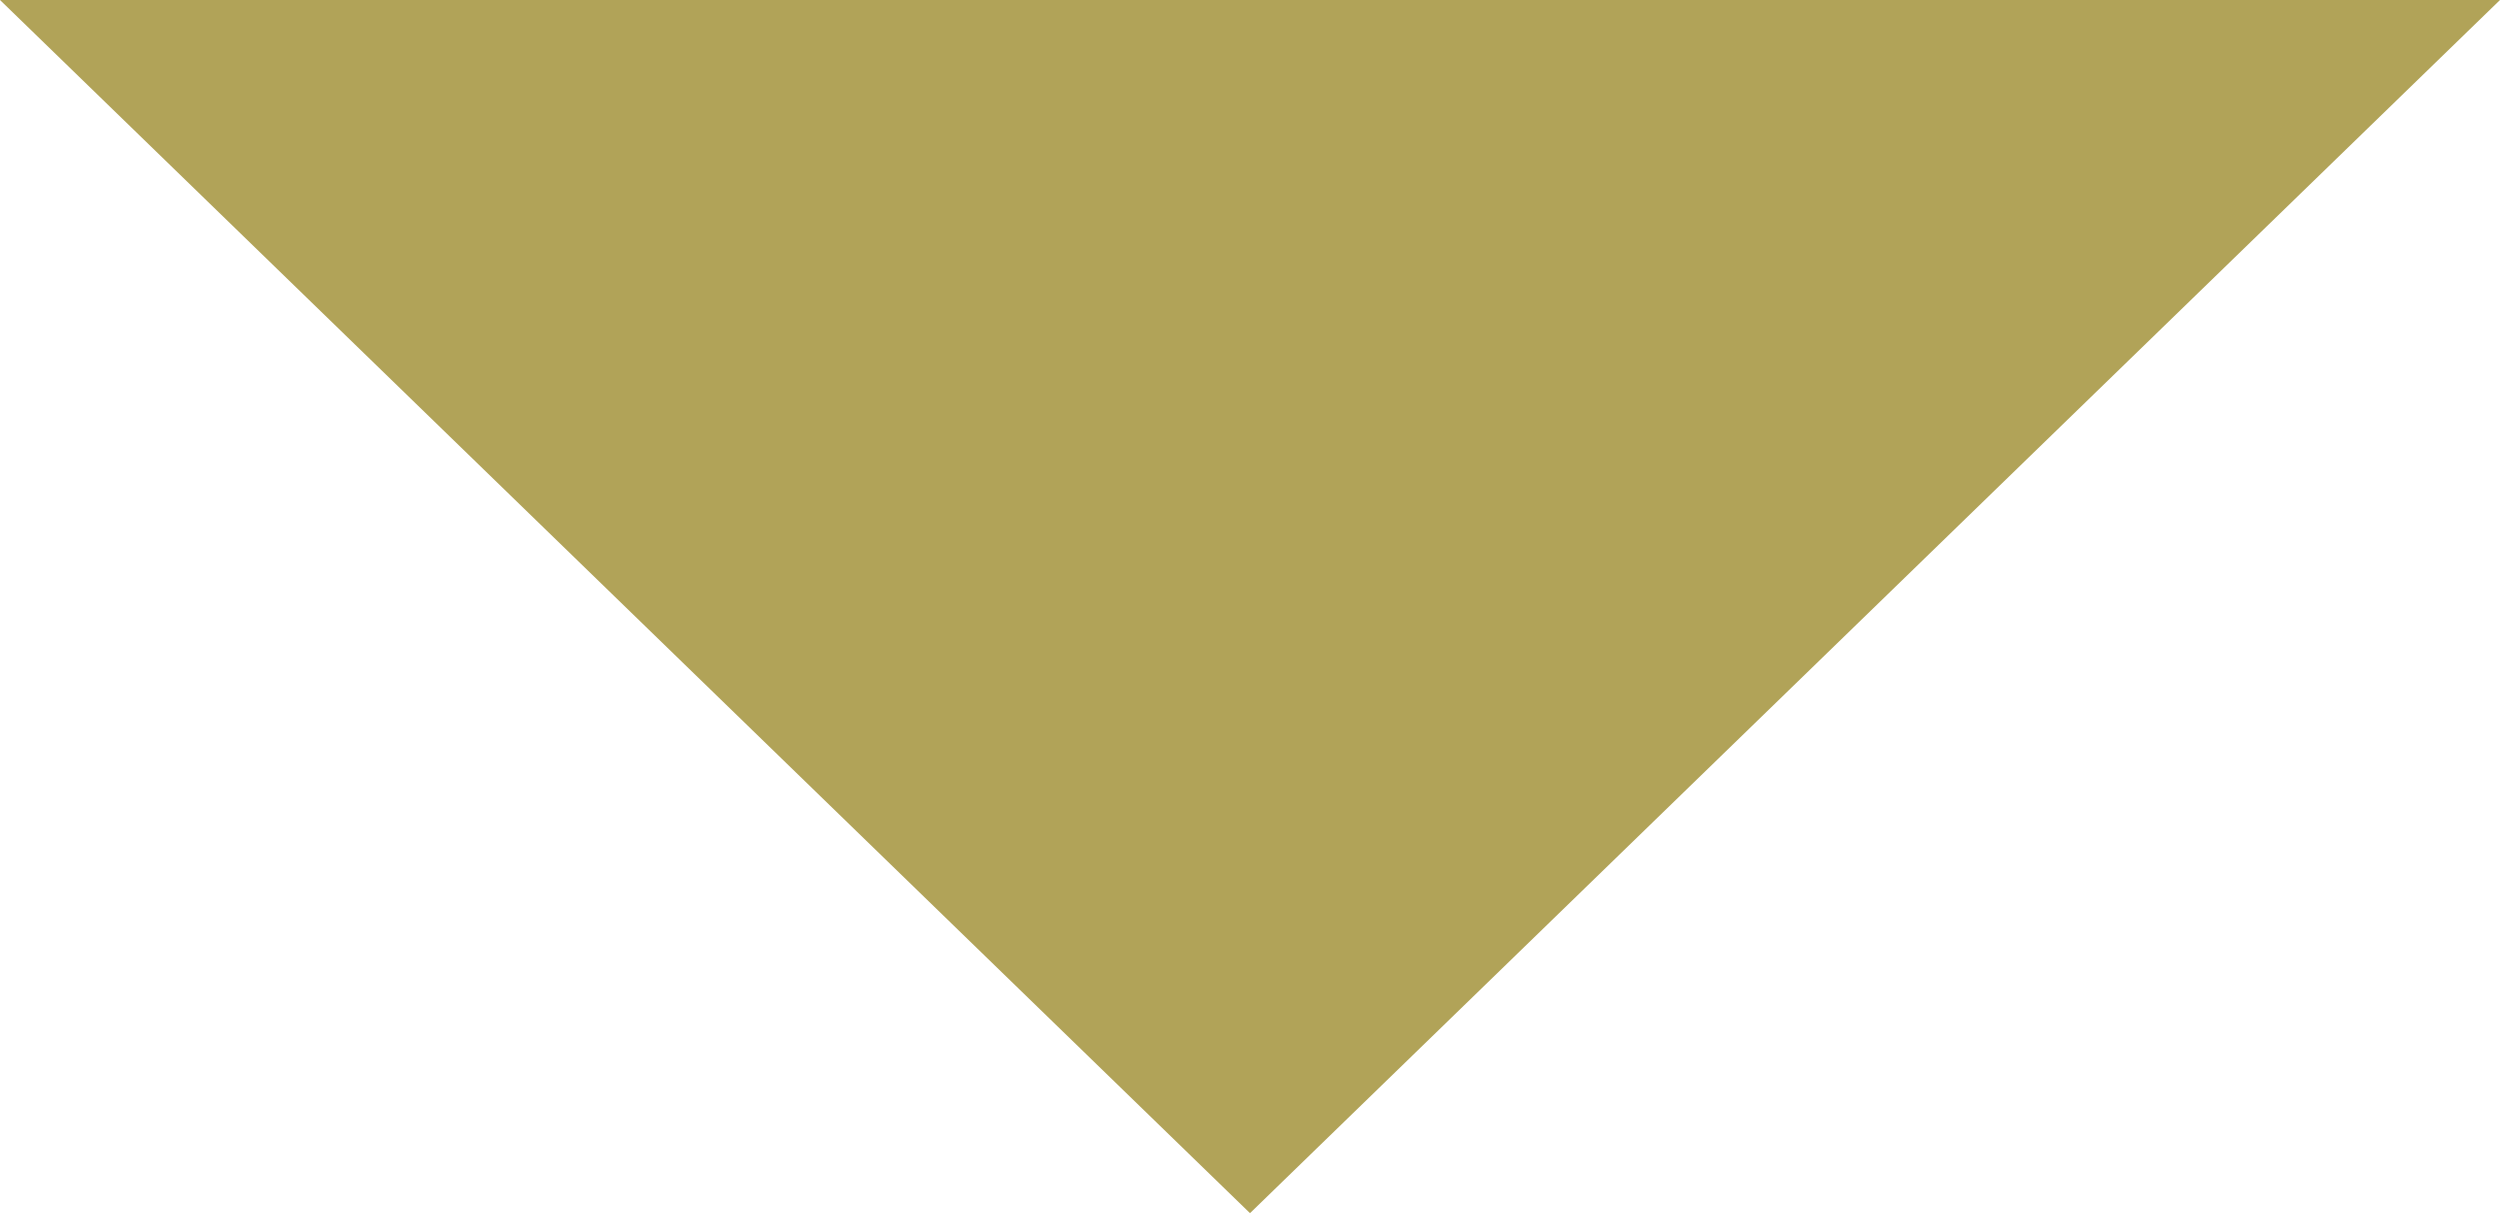
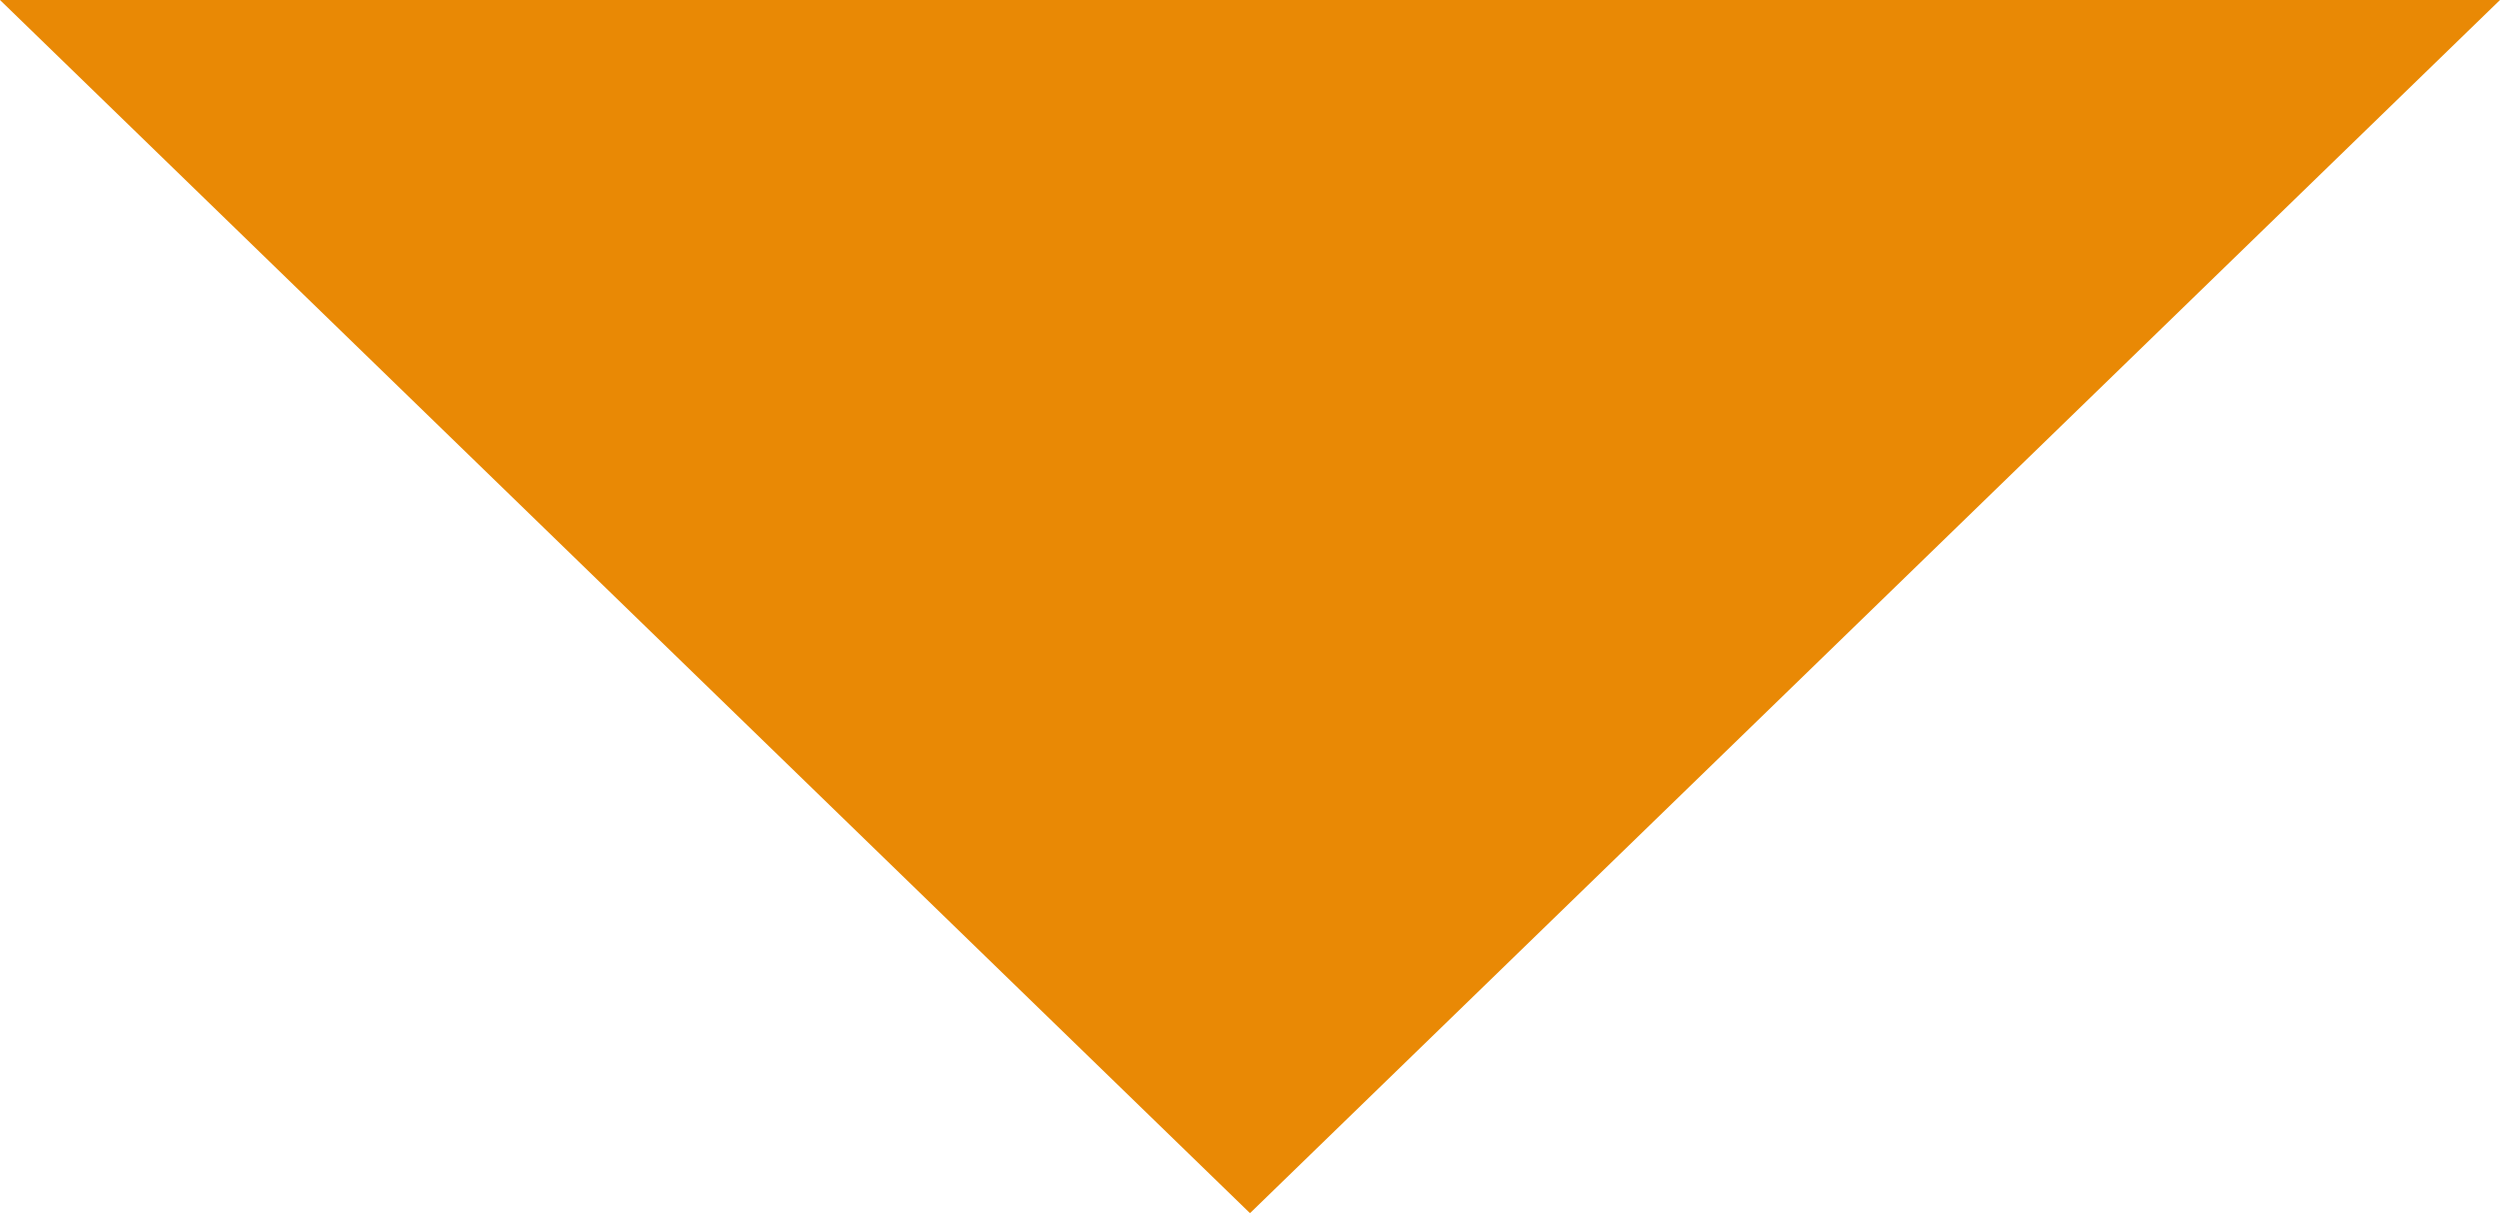
<svg xmlns="http://www.w3.org/2000/svg" viewBox="0 0 19.68 9.55">
  <defs>
-     <style>.cls-1{fill:#b1a358;}</style>
+     <style>.cls-1{fill:#e98905;}</style>
  </defs>
  <g id="Слой_2" data-name="Слой 2">
    <g id="Наполнители">
      <polygon class="cls-1" points="9.84 9.55 0 0 19.68 0 9.84 9.55" />
    </g>
  </g>
</svg>
